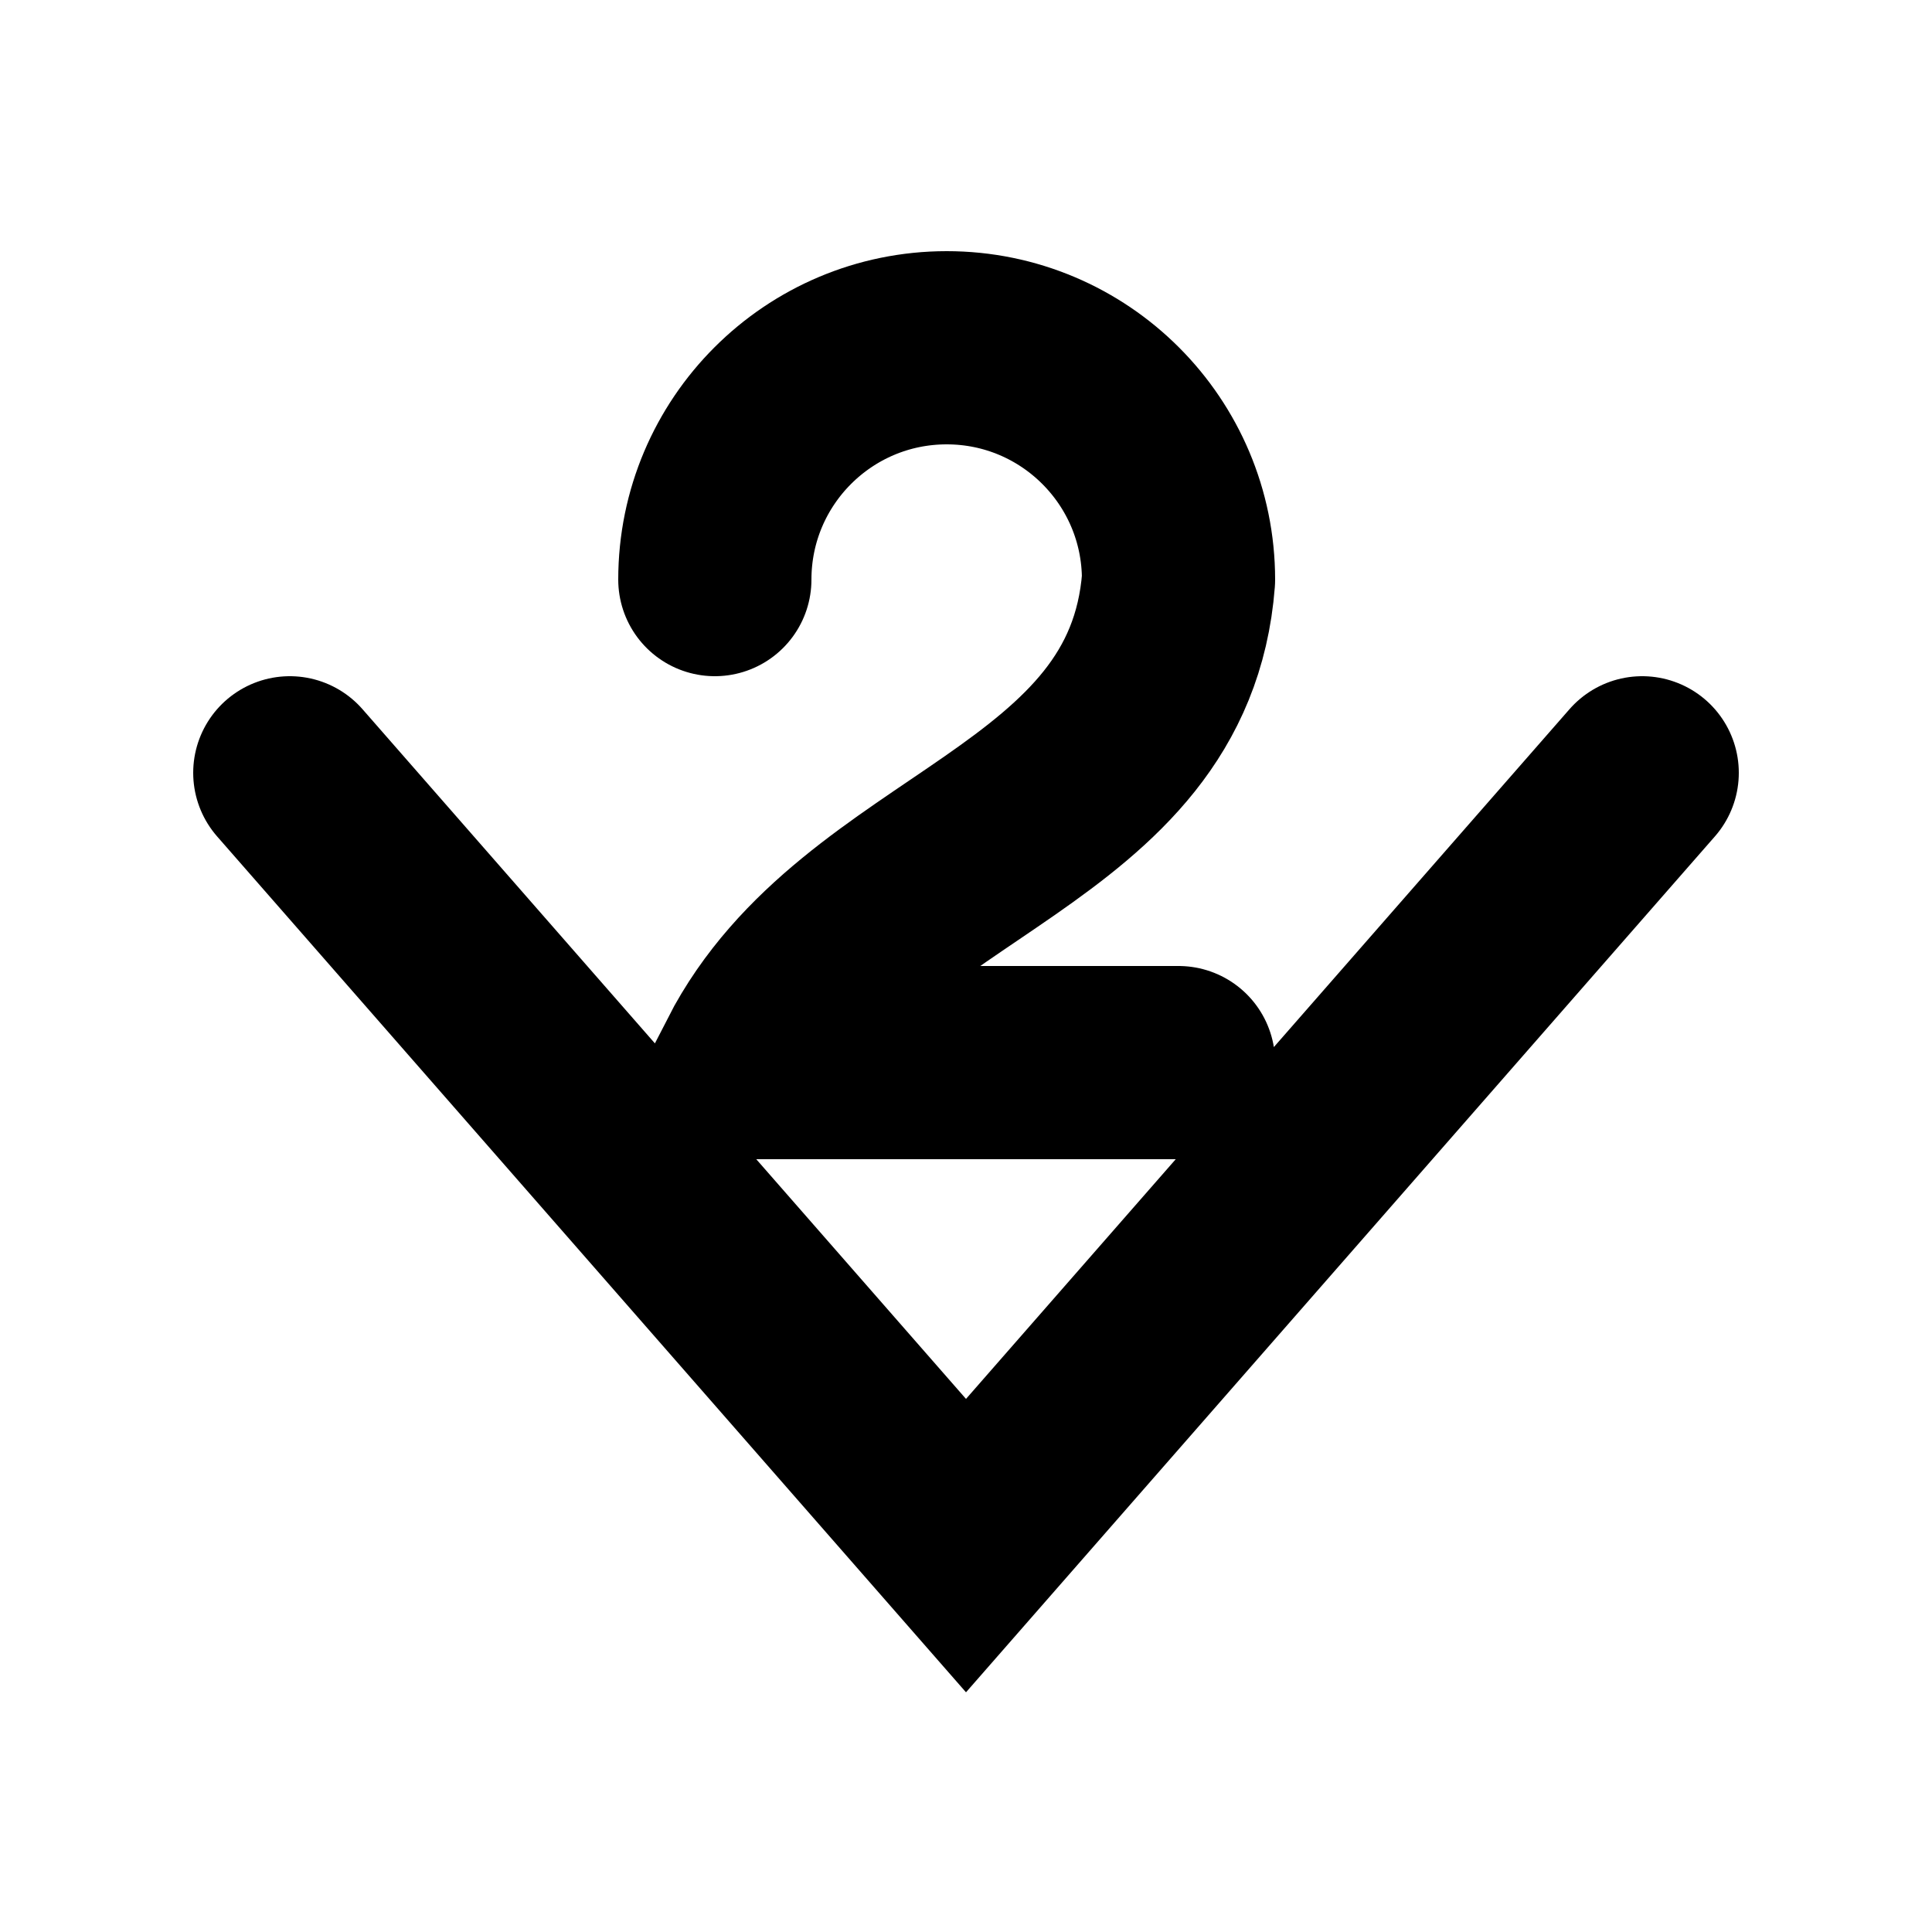
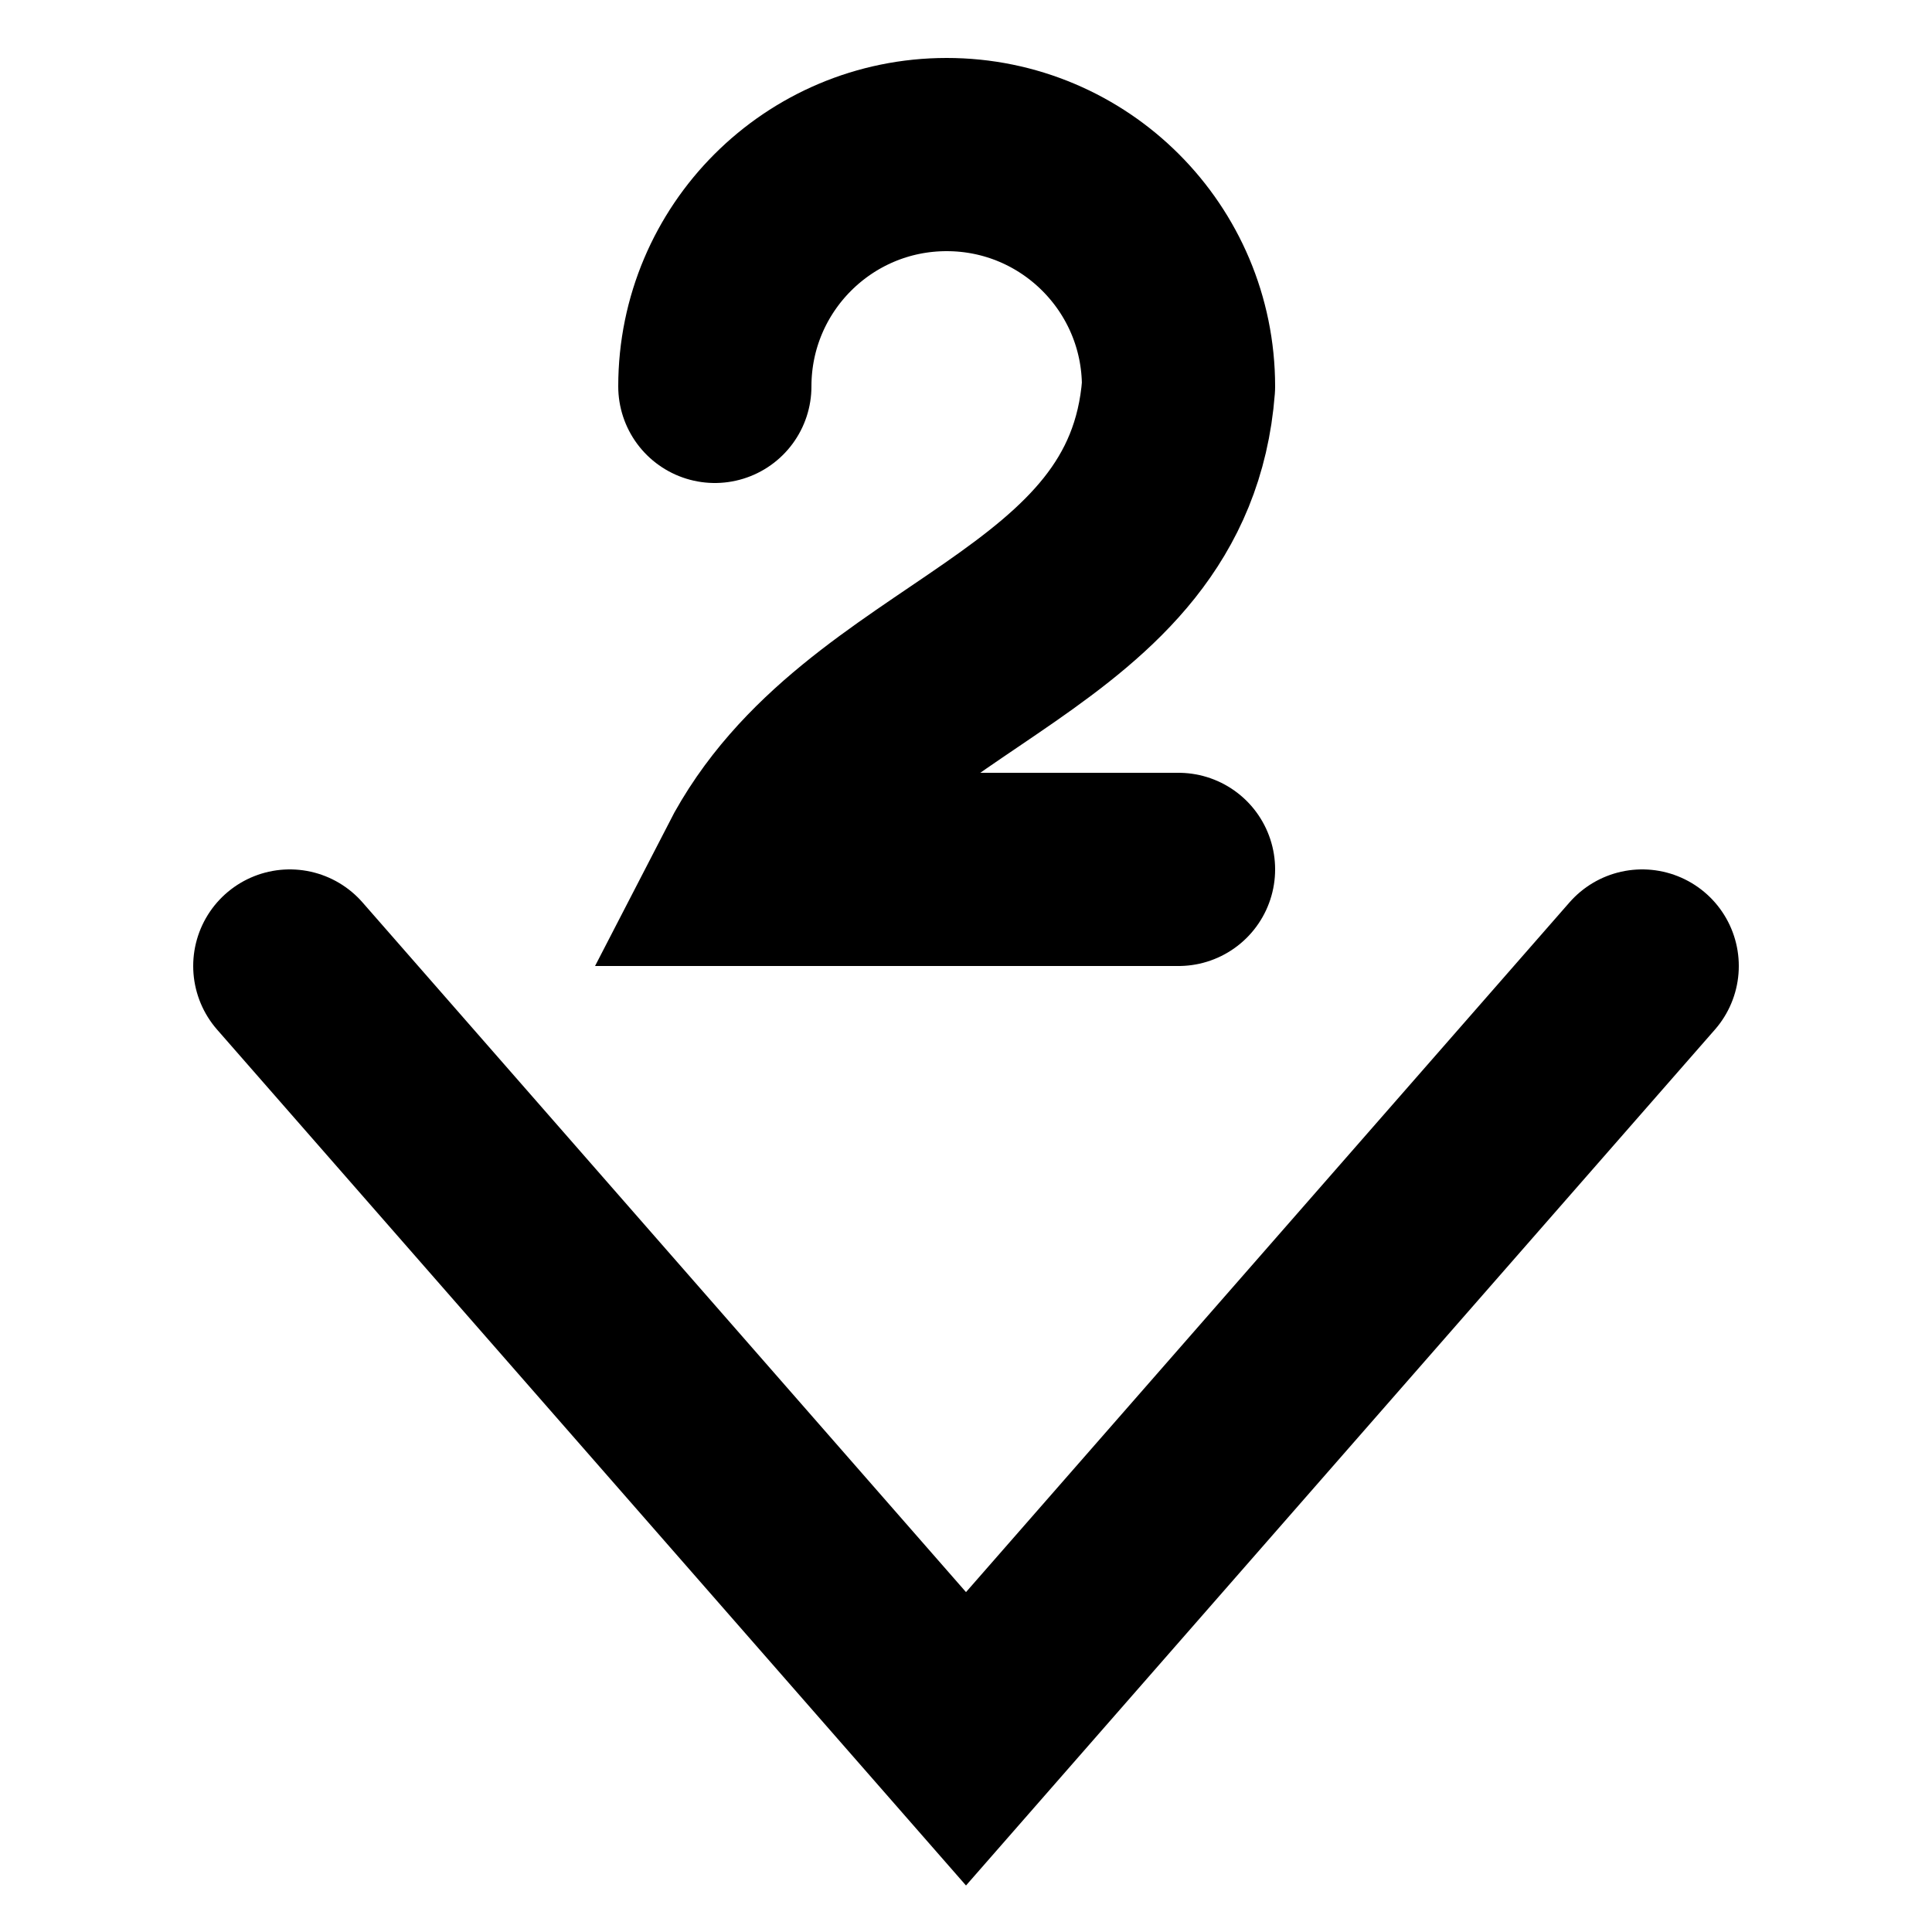
<svg xmlns="http://www.w3.org/2000/svg" version="1.1" id="Layer_1" x="0px" y="0px" viewBox="0 0 100 100" style="enable-background:new 0 0 100 100" xml:space="preserve">
-   <path stroke="#000" fill="none" stroke-width="10" stroke-linecap="round" d="M 15 40 L 50 80 L 85 40 M 61 30 A 1 1 0 0 0 37 30 M 61 30 C 60 43 44.667 44 39 55 L 61 55" />
+   <path stroke="#000" fill="none" stroke-width="10" stroke-linecap="round" d="M 15 50 L 50 90 L 85 50 M 61 20 A 1 1 0 0 0 37 20 M 61 20 C 60 33 44.667 34 39 45 L 61 45" />
</svg>
